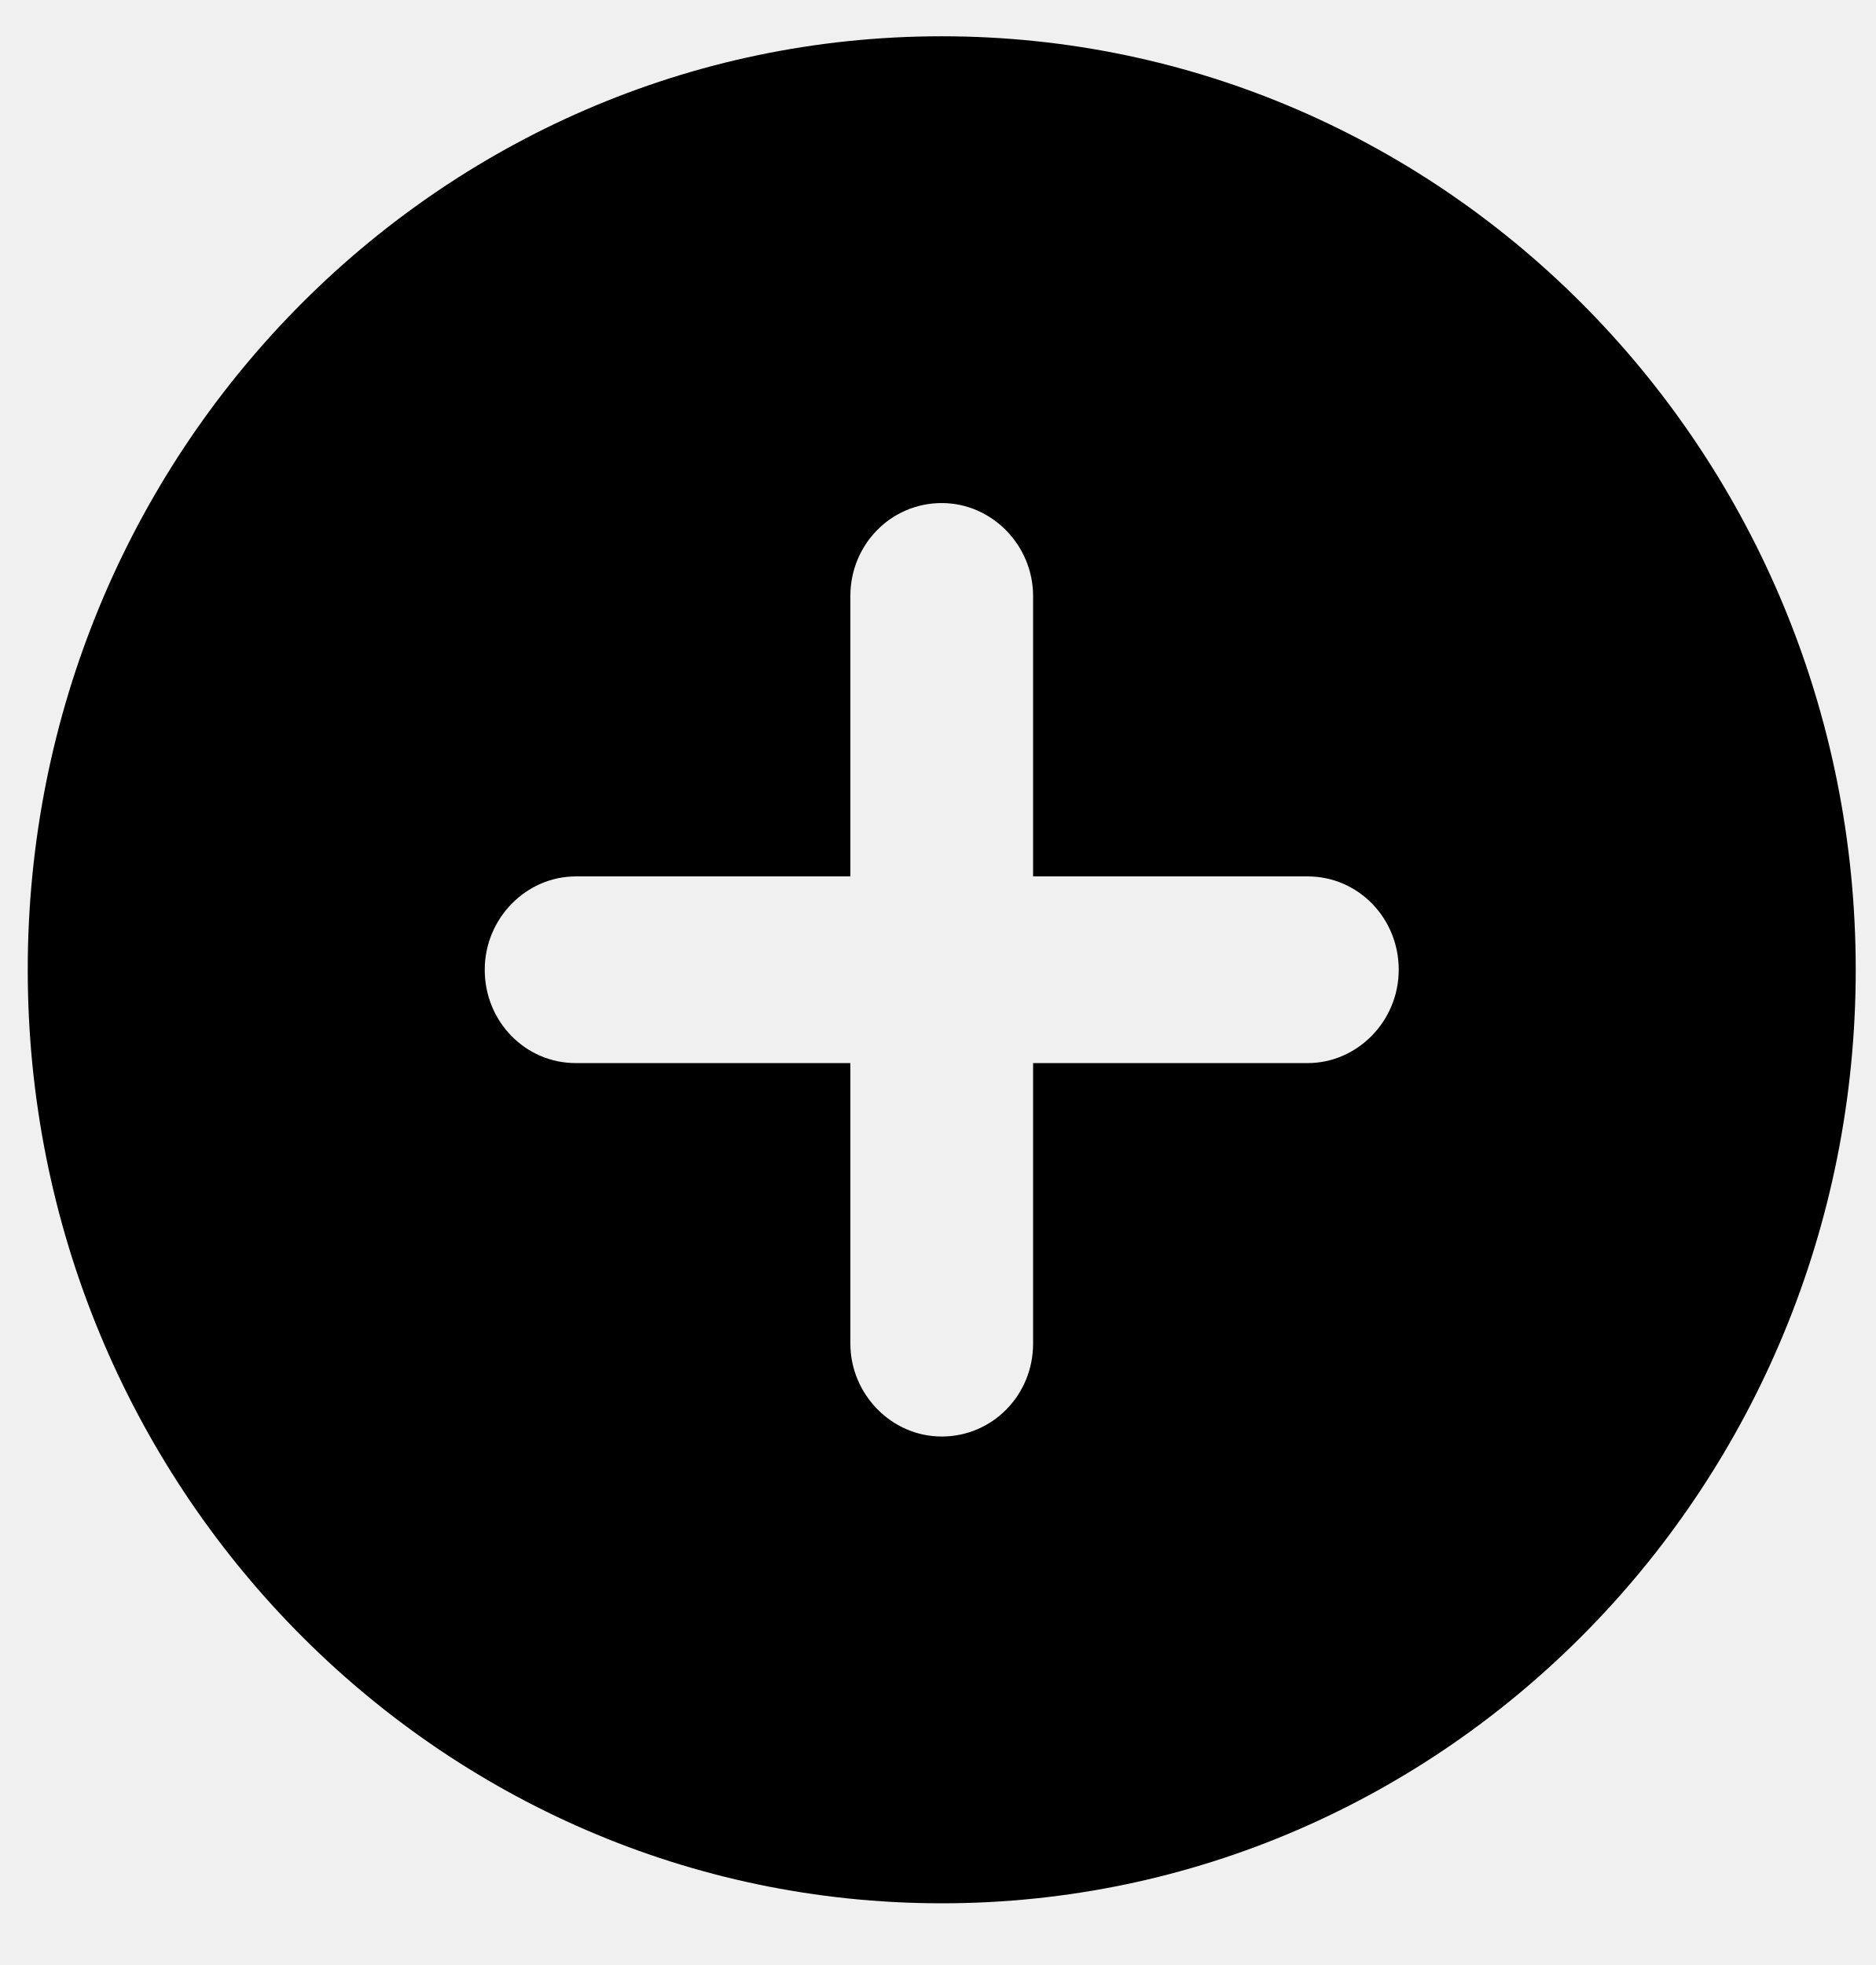
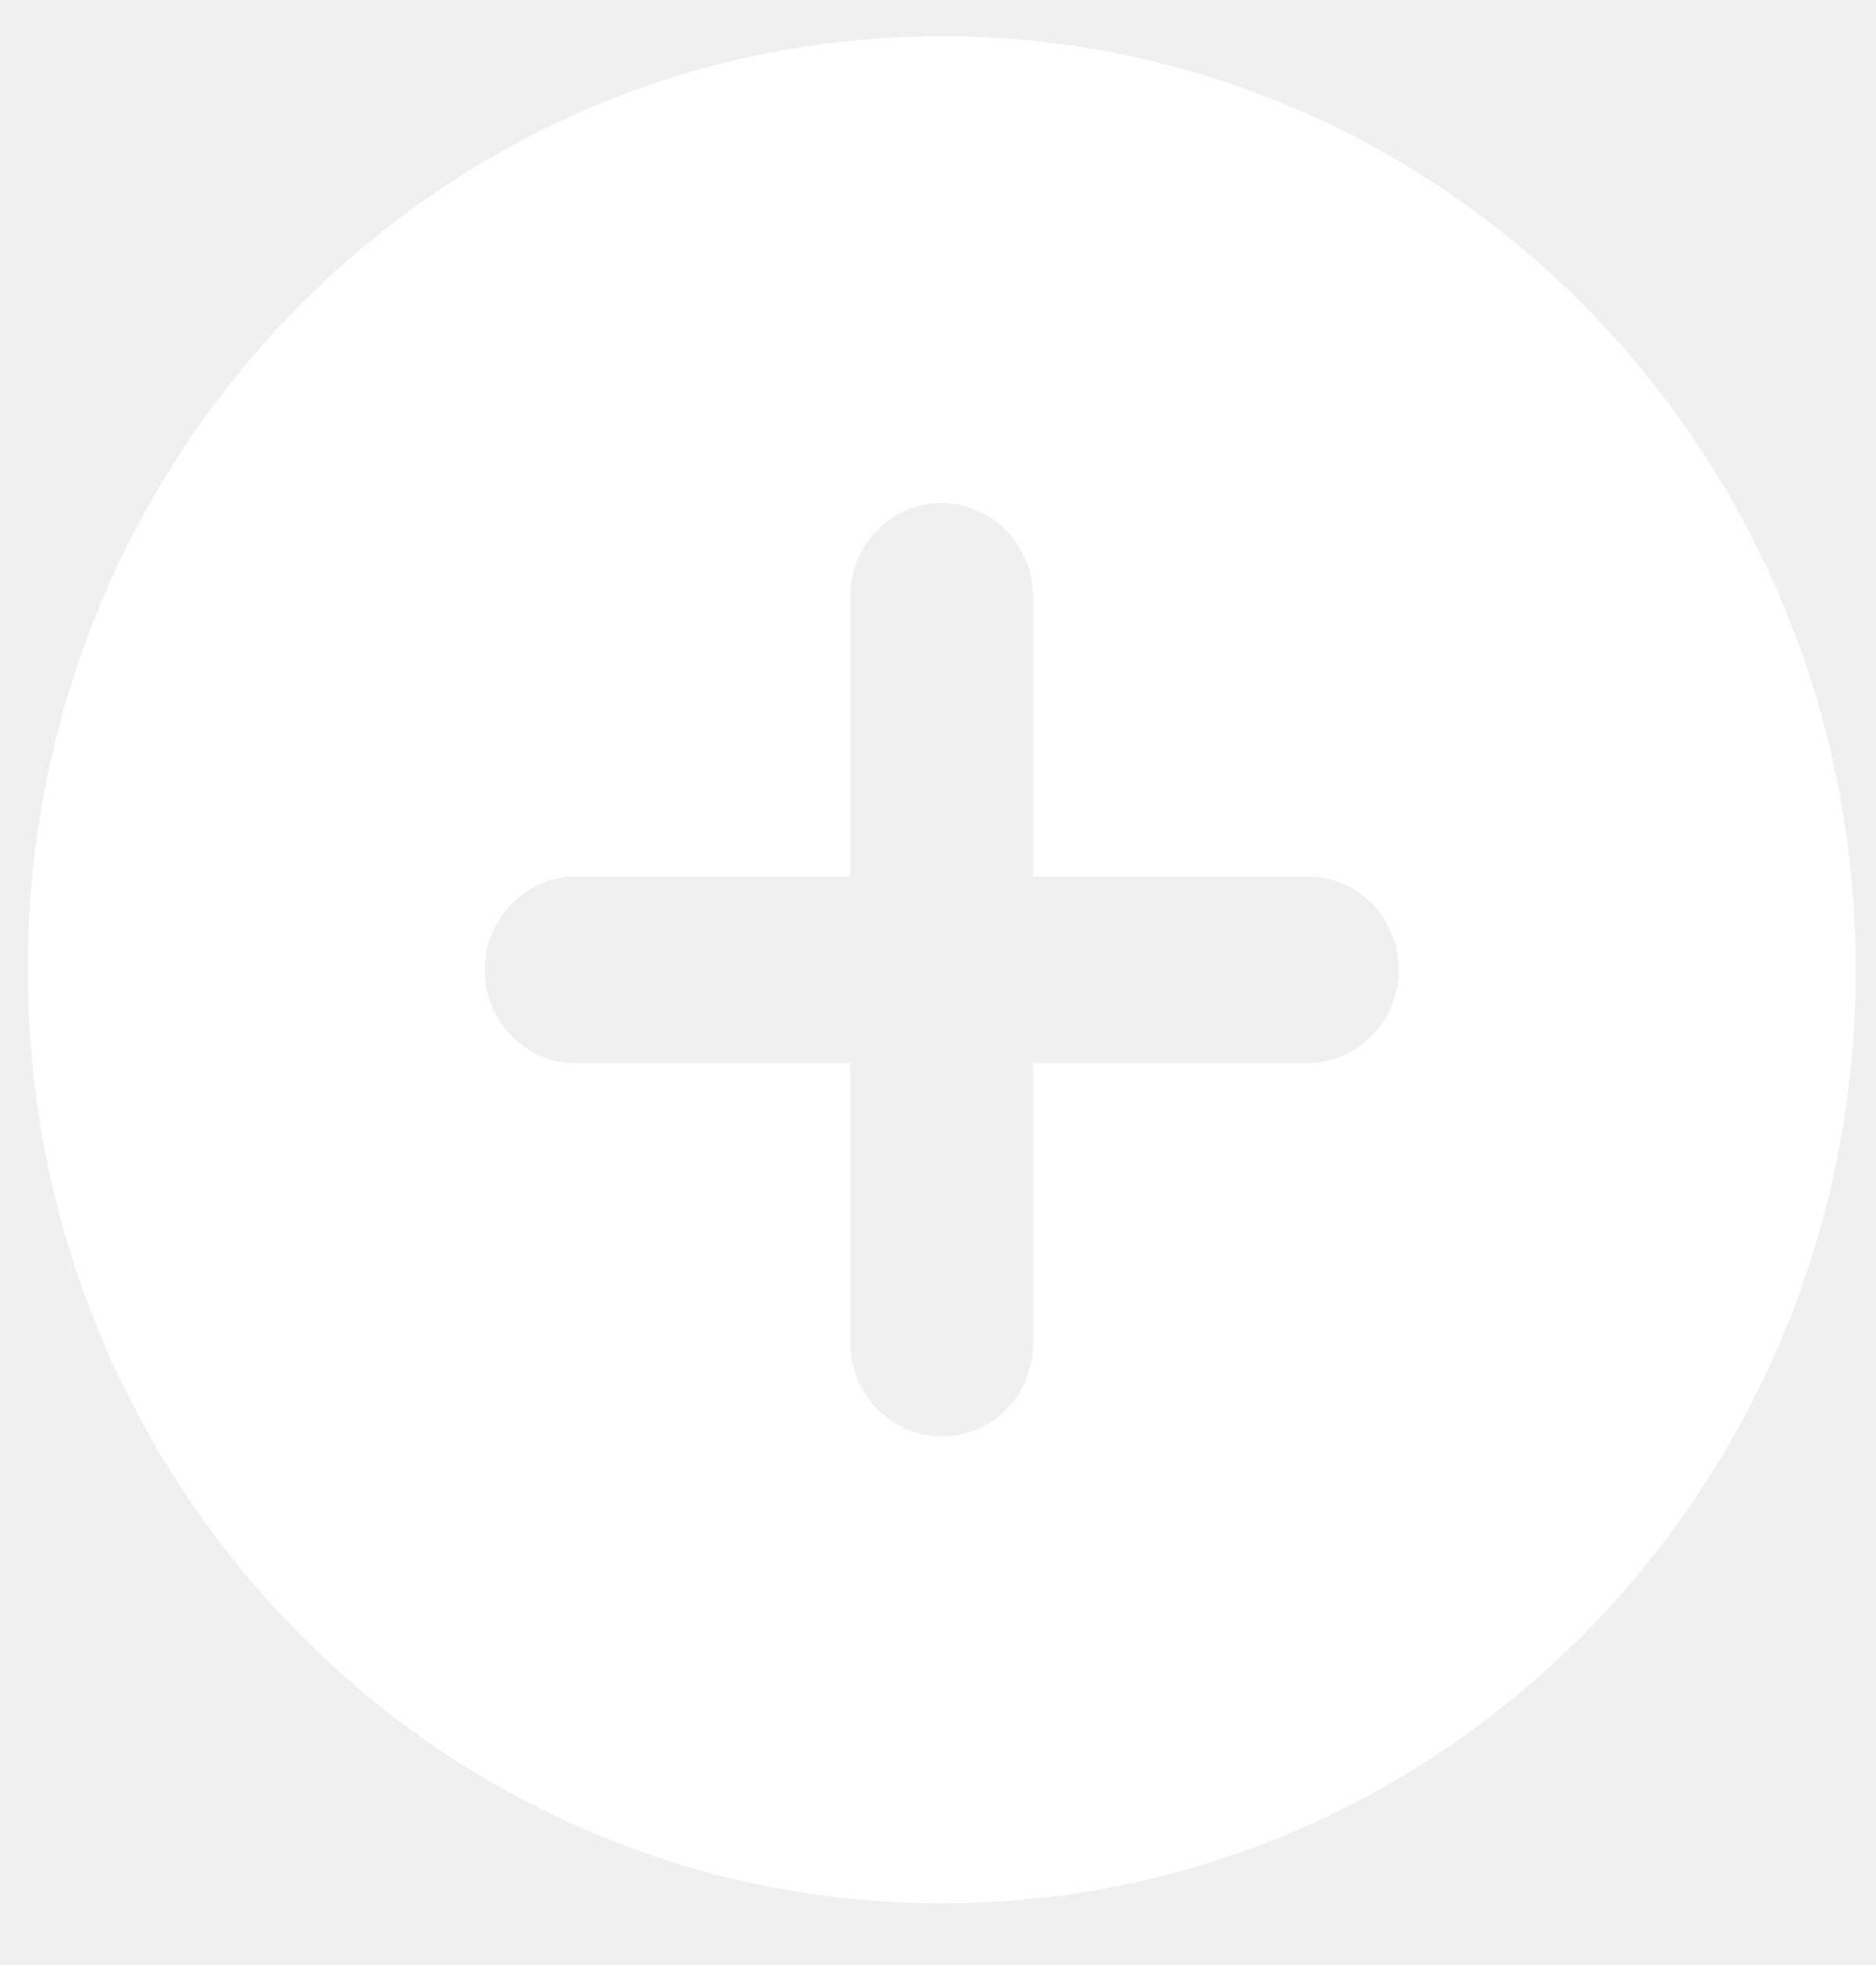
<svg xmlns="http://www.w3.org/2000/svg" width="21px" height="22px" viewBox="0 0 21 22" version="1.1">
-   <g id="Symbols" stroke="none" stroke-width="1" fill="#000000" fill-rule="evenodd">
-     <g id="rejeuxxx" transform="translate(-310, -29)" fill="#000000" fill-rule="nonzero">
+   <g id="Symbols" stroke="none" stroke-width="1" fill="#FFFFFF" fill-rule="evenodd">
+     <g id="rejeuxxx" transform="translate(-310, -29)" fill="#FFFFFF" fill-rule="nonzero">
      <g id="Group-10">
        <g id="Group-9" transform="translate(20, 20)">
          <g id="Group-3" transform="translate(233, 0)">
            <g id="like">
              <g id="np_add_860385_000000" transform="translate(57.3106, 9.406208)">
                <path d="M9.211,9.406 L6.136,9.406 C5.583,9.406 5.117,9.874 5.117,10.451 C5.117,11.033 5.573,11.496 6.136,11.496 L9.211,11.496 L9.211,14.637 C9.211,15.201 9.669,15.677 10.234,15.677 C10.803,15.677 11.257,15.212 11.257,14.637 L11.257,11.496 L14.332,11.496 C14.885,11.496 15.351,11.029 15.351,10.451 C15.351,9.87 14.895,9.406 14.332,9.406 L11.257,9.406 L11.257,6.266 C11.257,5.702 10.799,5.226 10.234,5.226 C9.665,5.226 9.211,5.691 9.211,6.266 L9.211,9.406 Z M10.234,20.903 C4.582,20.903 0,16.223 0,10.451 C0,4.679 4.582,0 10.234,0 C15.886,0 20.468,4.679 20.468,10.451 C20.468,16.223 15.886,20.903 10.234,20.903 Z" id="Shape" />
              </g>
            </g>
          </g>
        </g>
      </g>
    </g>
  </g>
</svg>
